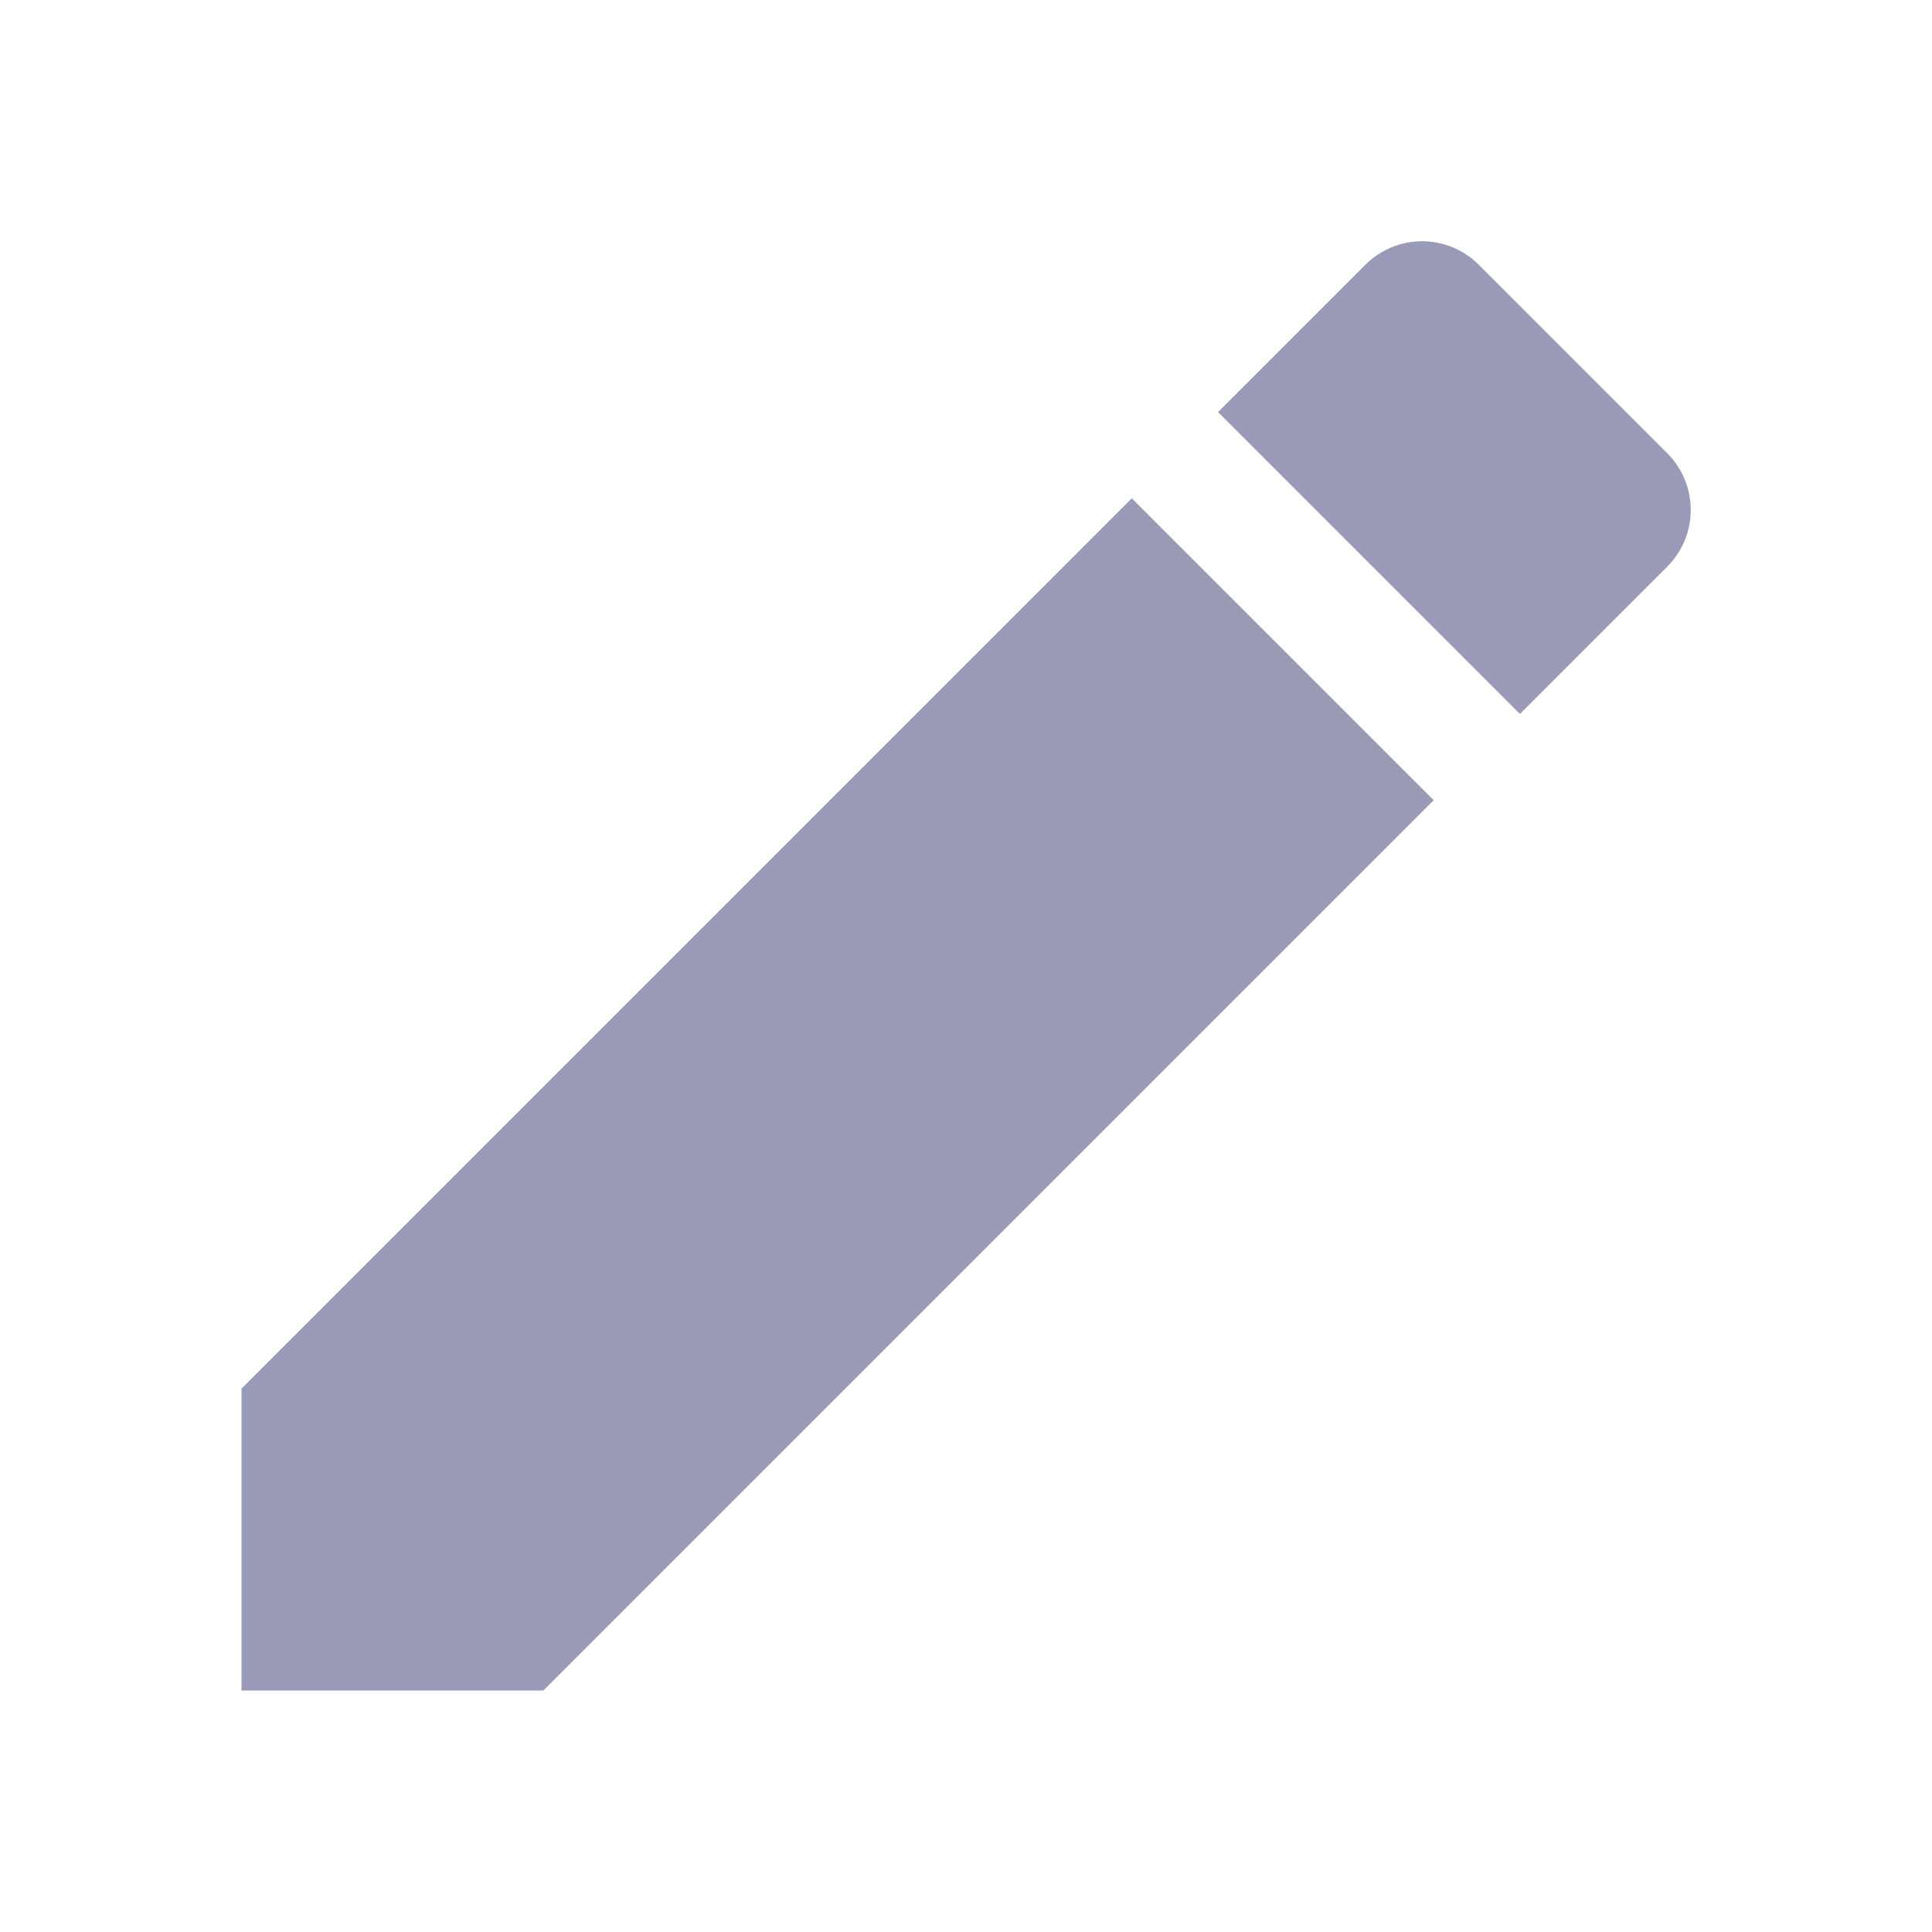
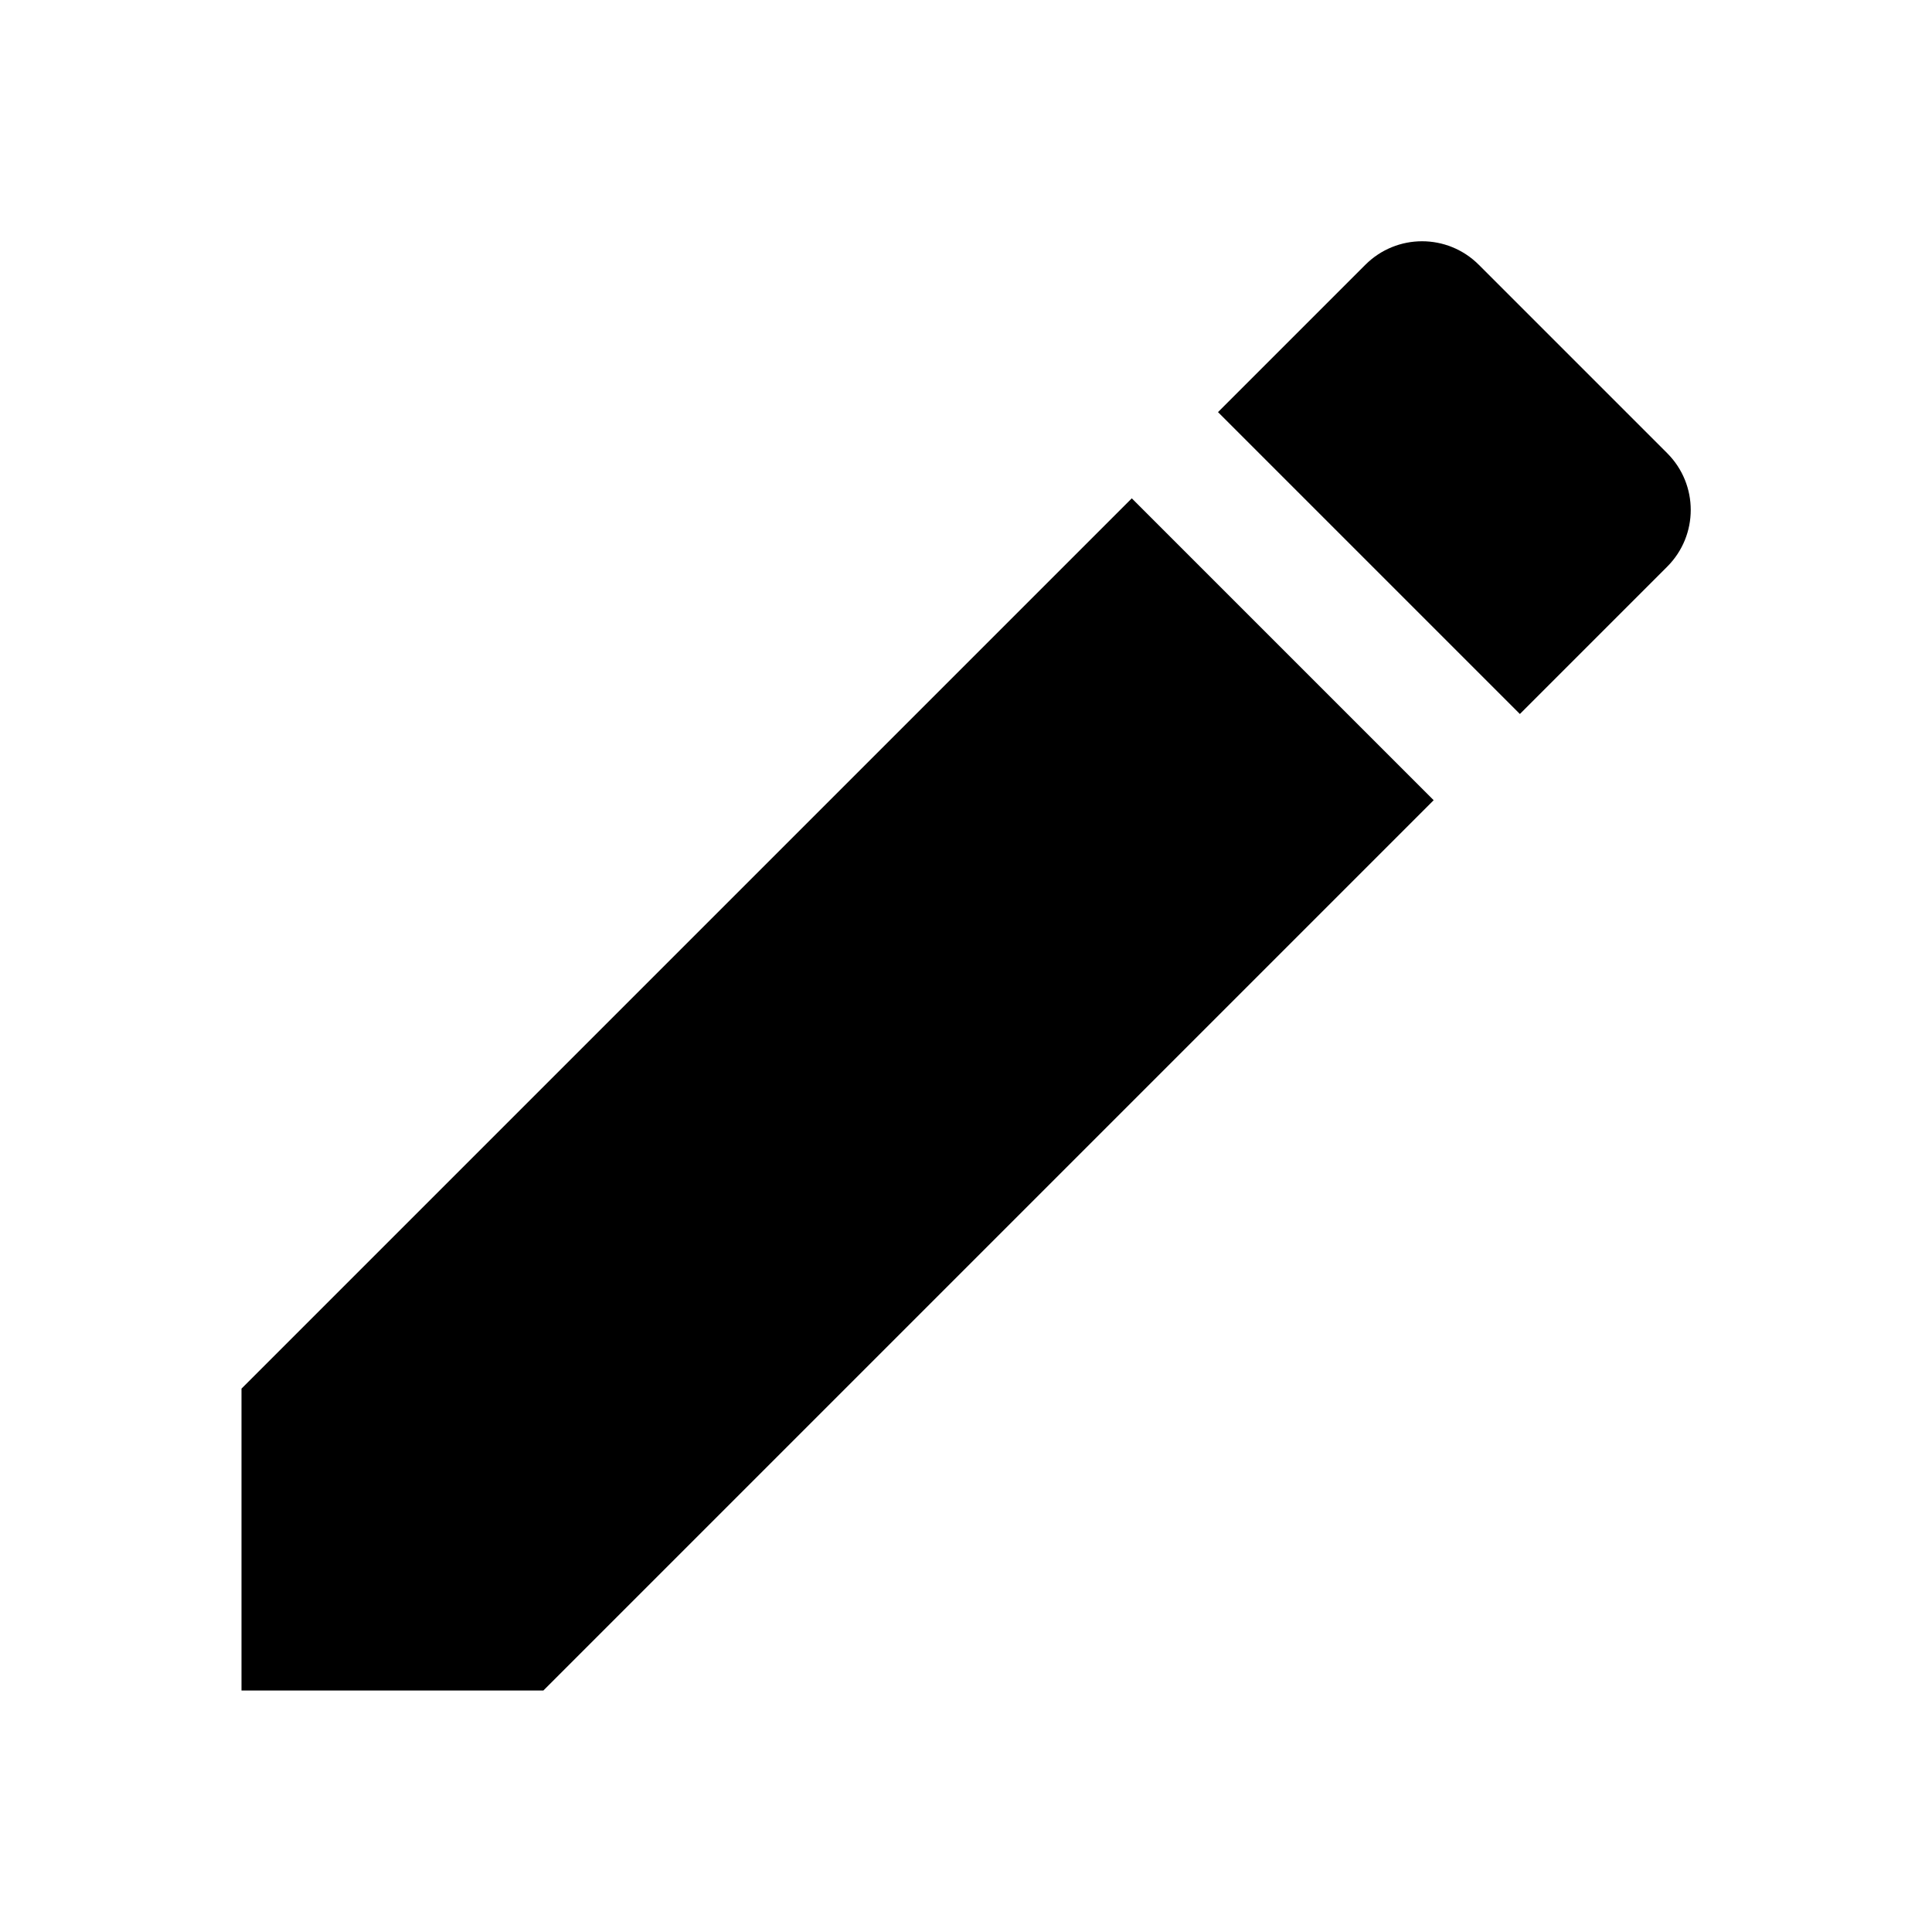
<svg xmlns="http://www.w3.org/2000/svg" width="1em" height="1em" viewBox="0 0 16 16" version="1.1">
  <g id="✔️-Collections" stroke="none" stroke-width="1" fill="none" fill-rule="evenodd">
-     <g id="⚛️-Atoms---Icons" transform="translate(-299, -950)" fill="#989AB7" fill-rule="nonzero">
+     <g id="⚛️-Atoms---Icons" transform="translate(-299, -950)" fill="currentColor" fill-rule="nonzero">
      <g id="Collection---Icons" transform="translate(56, 56)">
        <g id="icons" transform="translate(0, 152)">
          <g id="pencil" transform="translate(0, 742)">
            <g id="icon/pen" transform="translate(243, 0)">
              <path d="M2,11.5 L2,14 L4.5,14 L11.873,6.627 L9.373,4.127 L2,11.5 Z M13.807,4.693 C14.067,4.433 14.067,4.013 13.807,3.753 L12.247,2.193 C11.987,1.933 11.567,1.933 11.307,2.193 L10.087,3.413 L12.587,5.913 L13.807,4.693 Z" />
            </g>
          </g>
        </g>
      </g>
    </g>
  </g>
</svg>
